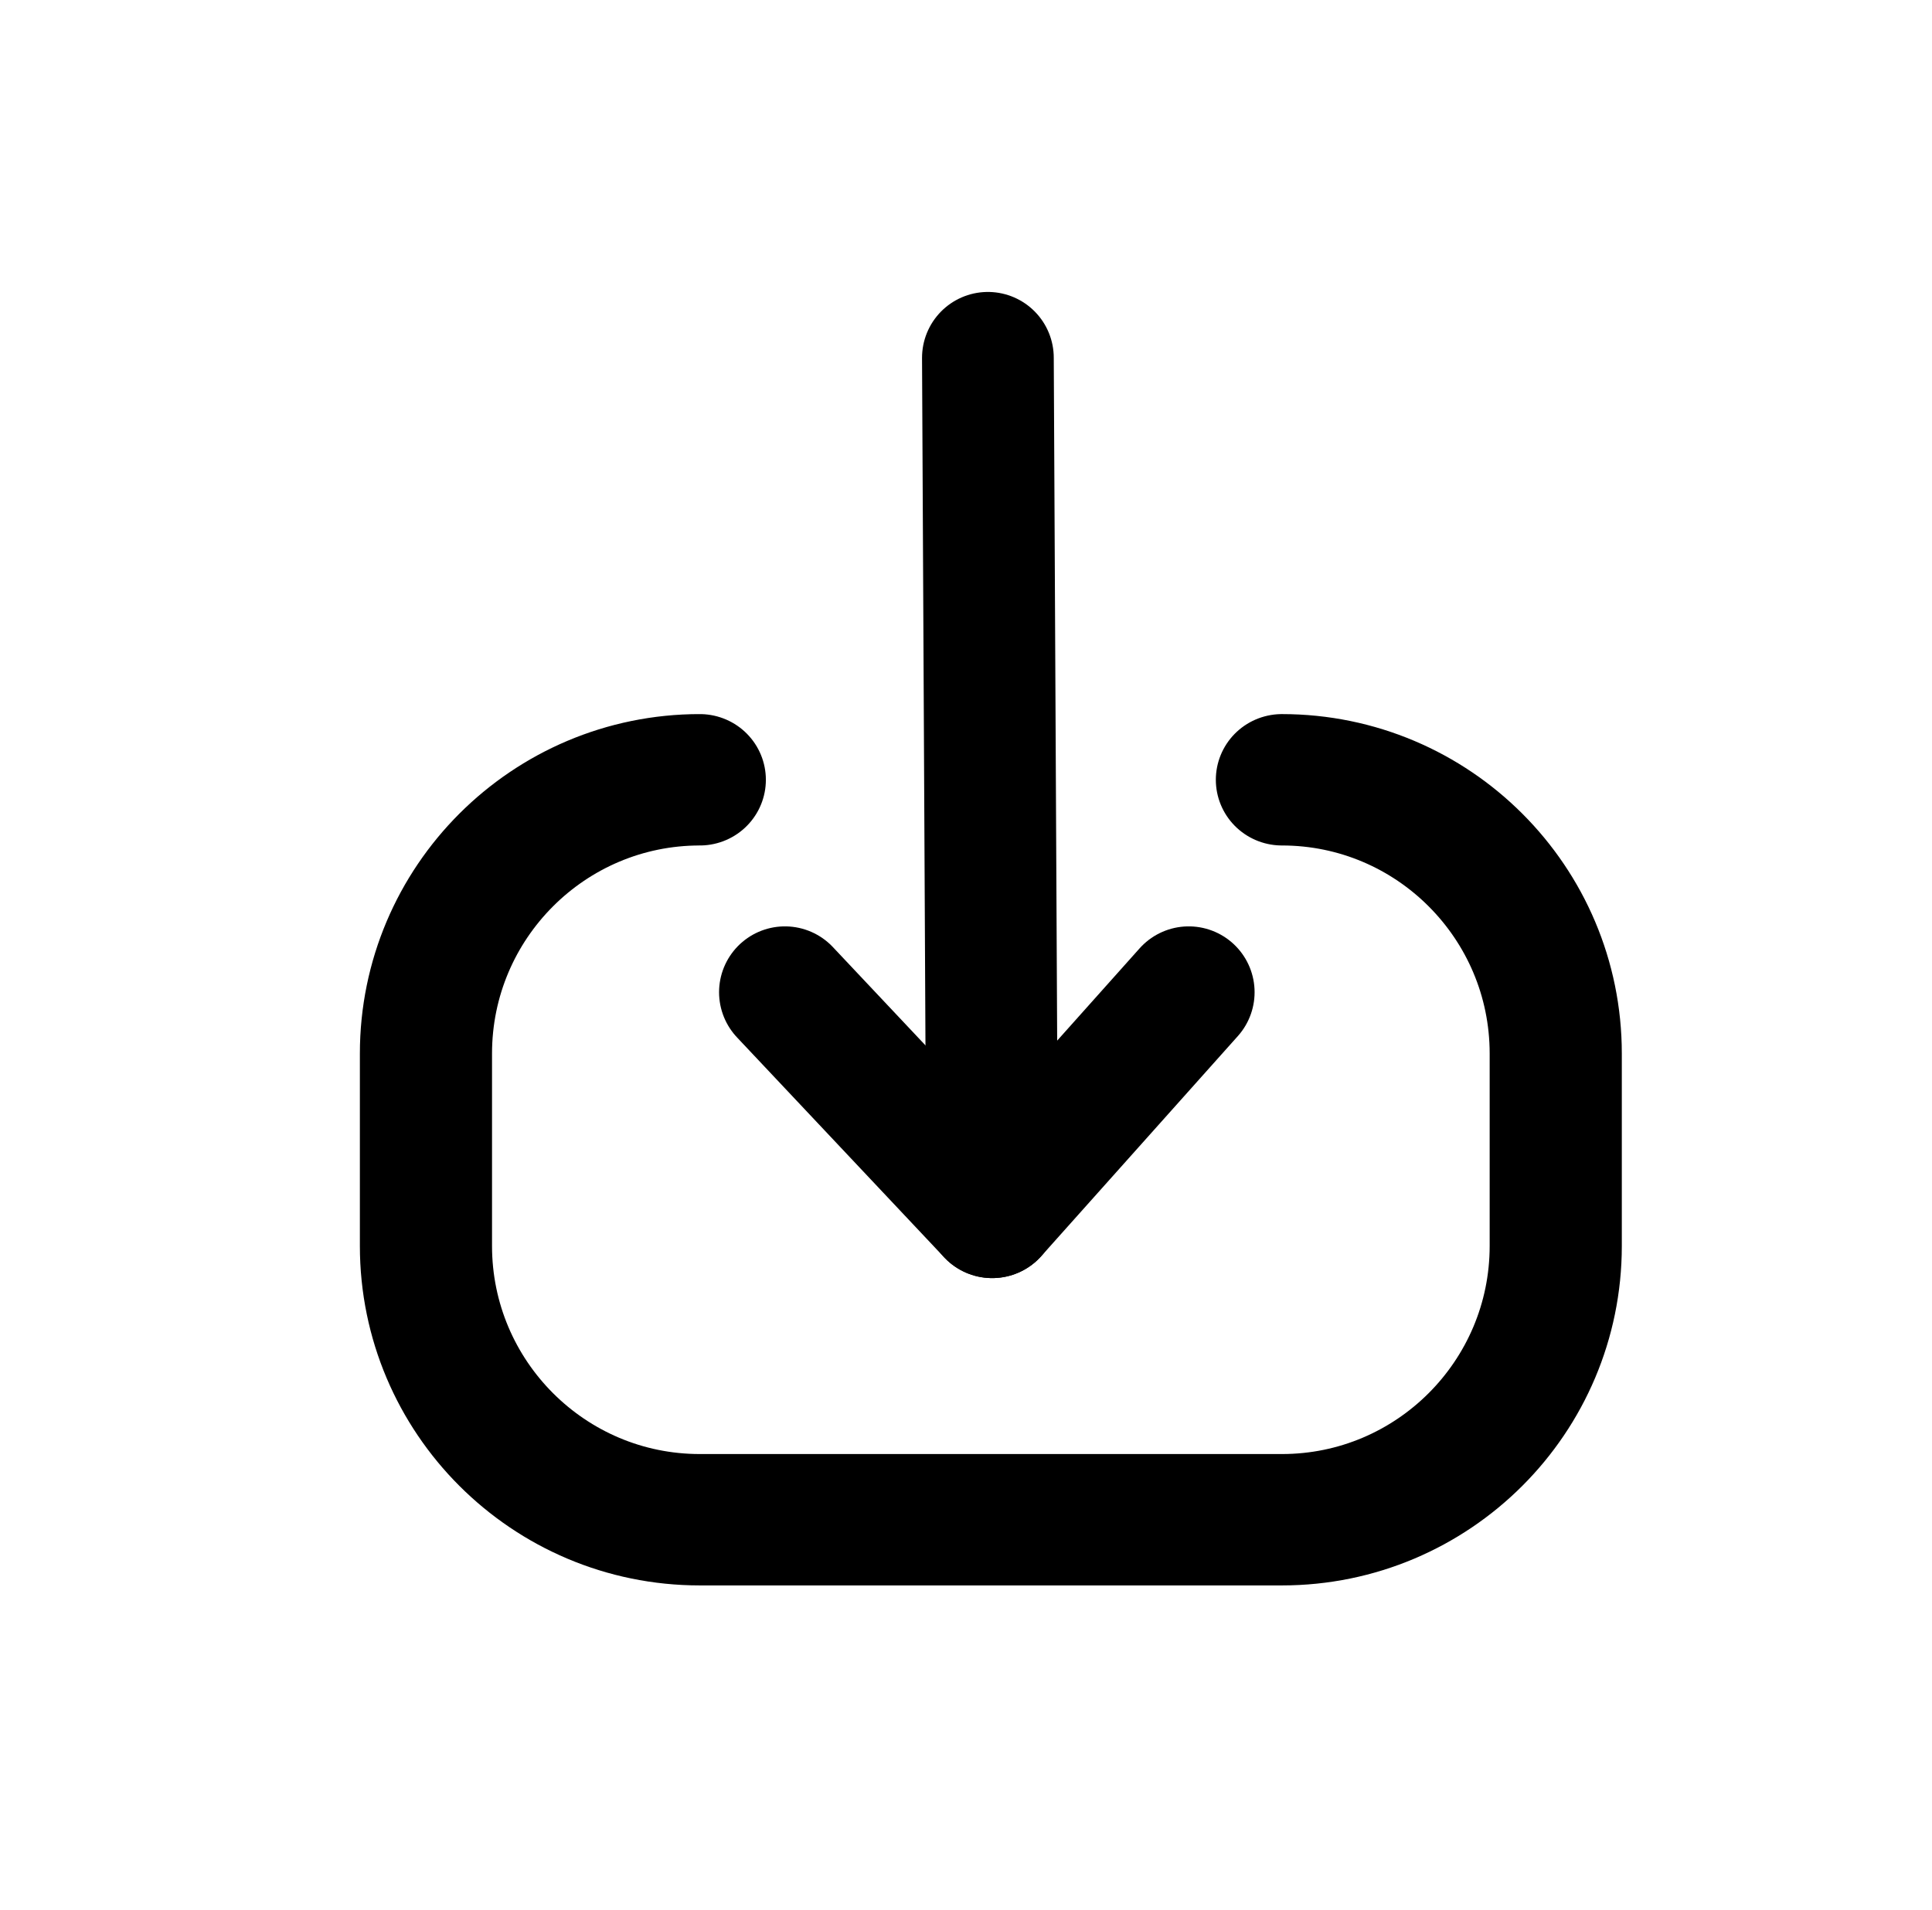
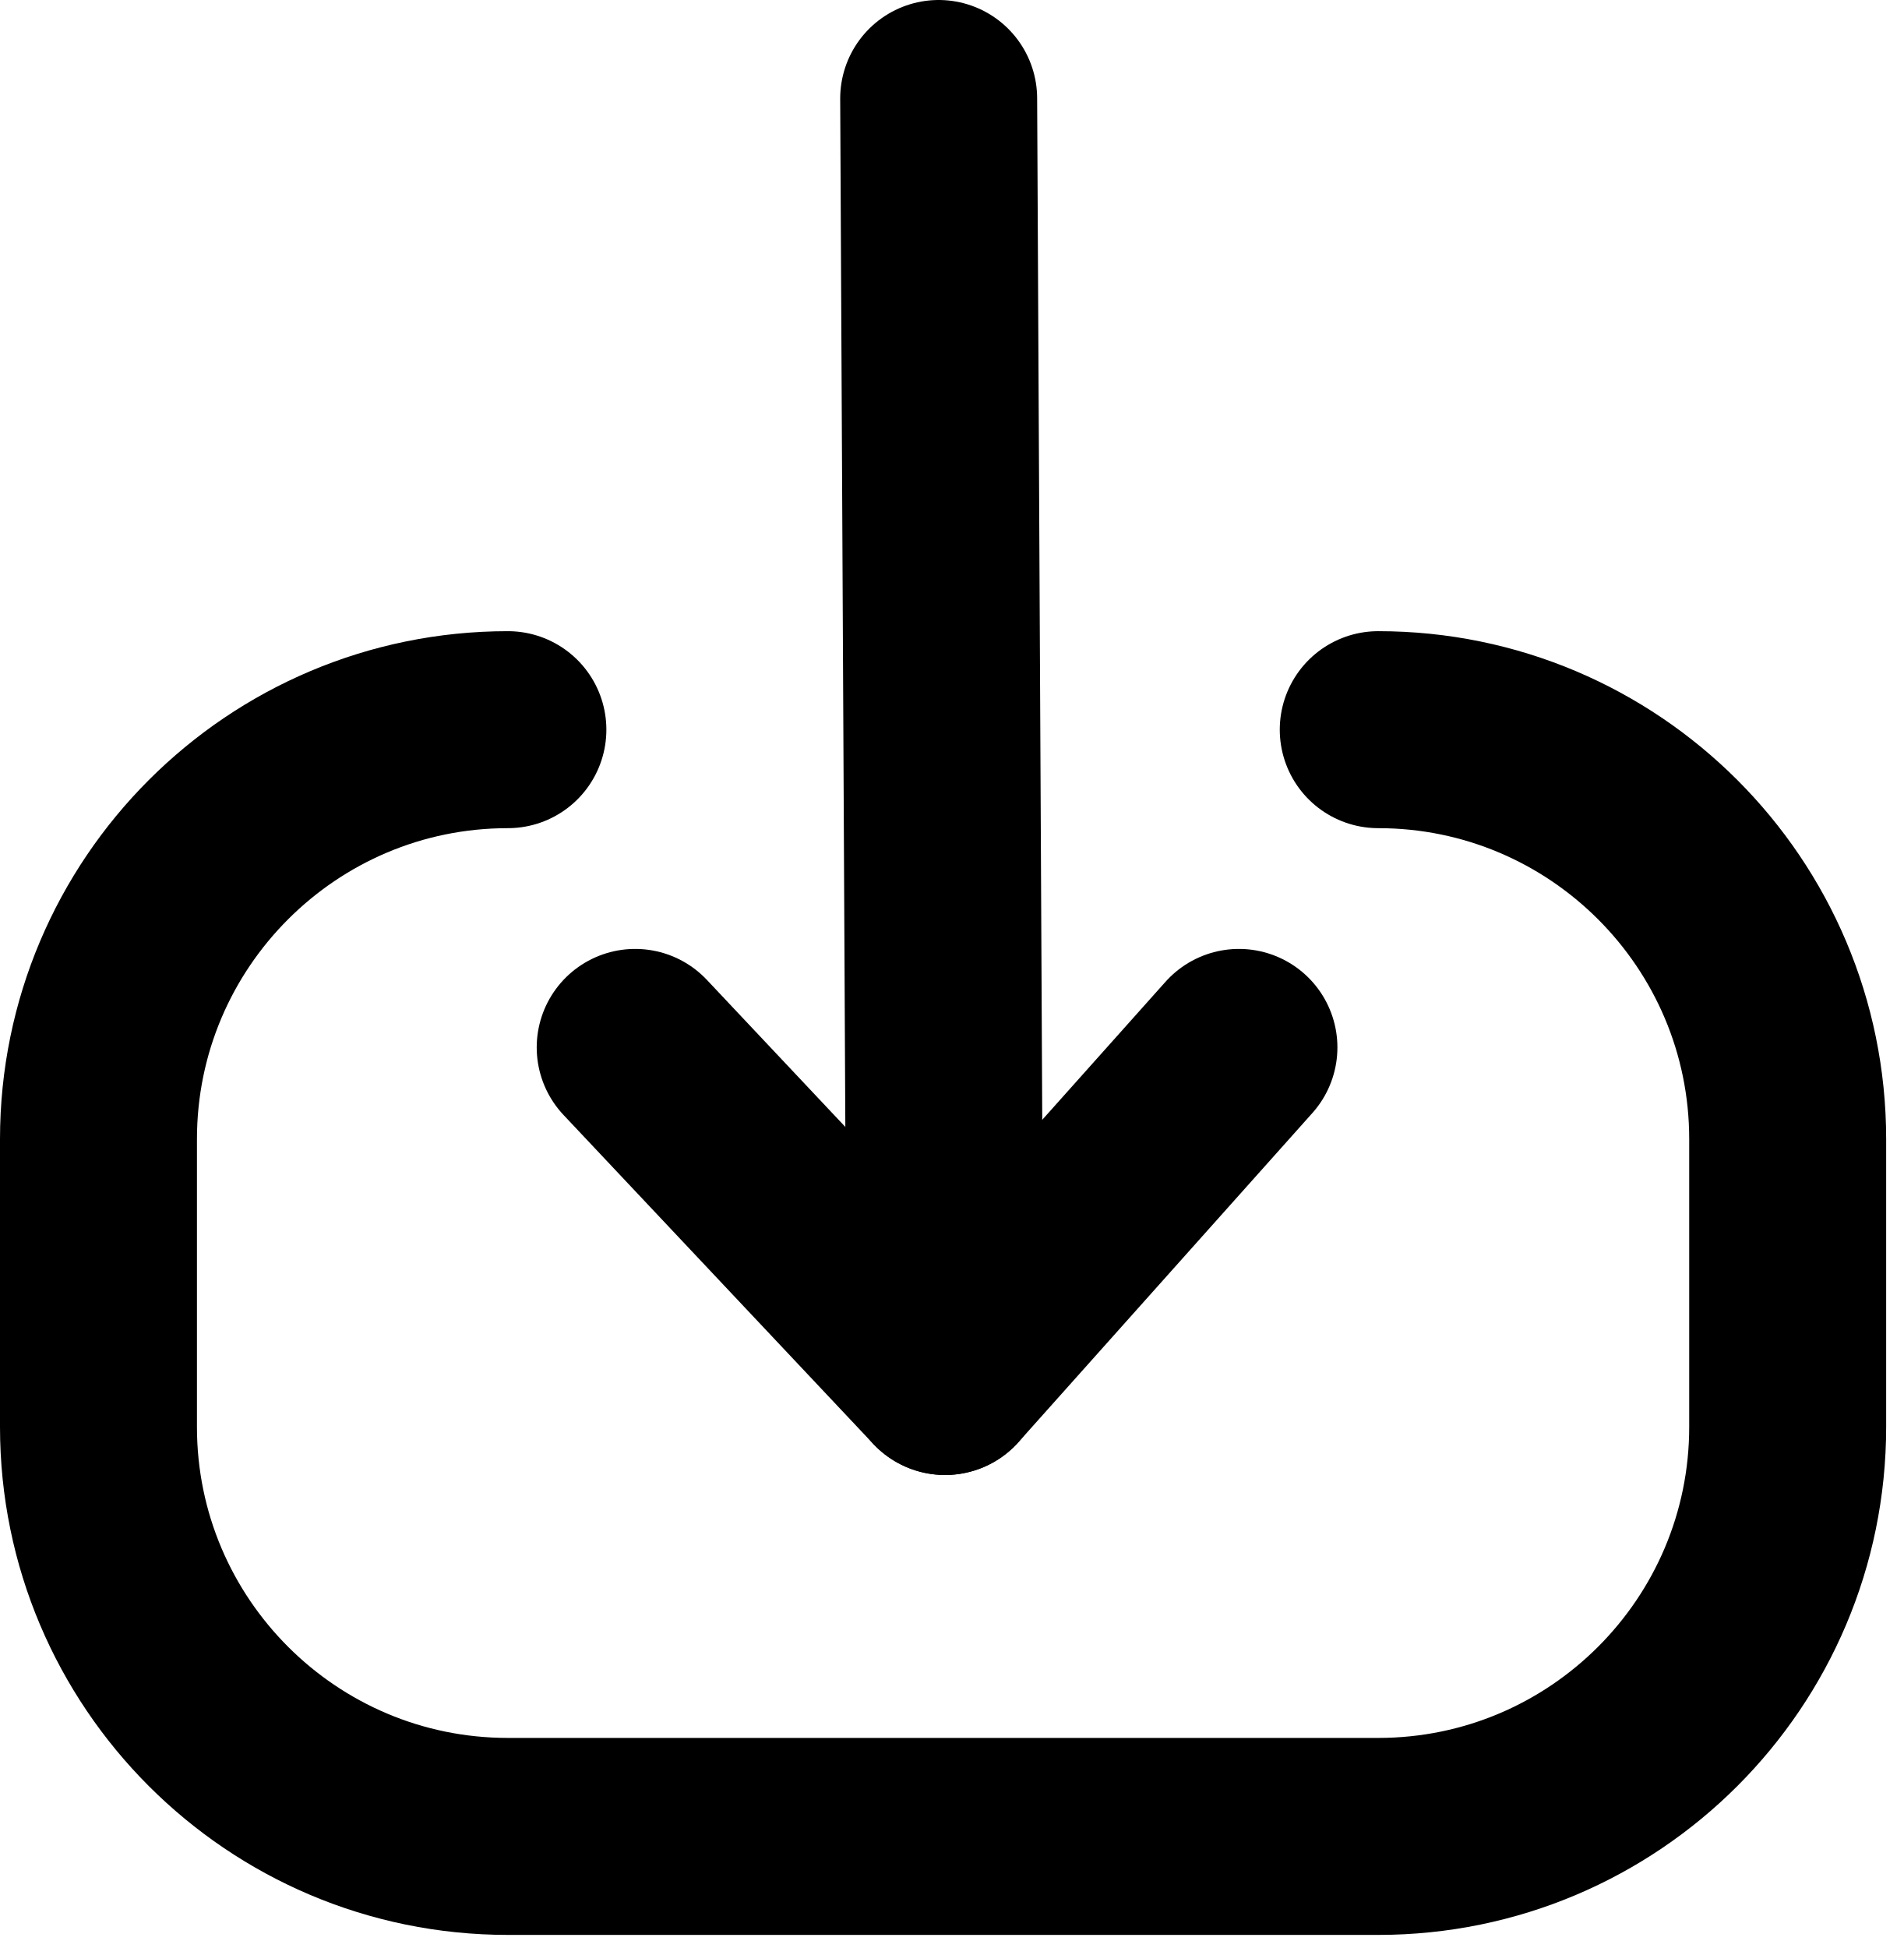
- <svg xmlns="http://www.w3.org/2000/svg" width="100%" height="100%" viewBox="0 0 176 174" version="1.1" xml:space="preserve" style="fill-rule:evenodd;clip-rule:evenodd;stroke-linecap:round;stroke-linejoin:round;stroke-miterlimit:1.5;">
-   <g transform="matrix(0.976366,0,0,0.970852,3.32096,5.4533)">
-     <g id="Outline">
-       <path d="M116.204,67.566C130.305,67.566 141.753,79.079 141.753,93.26L141.753,111.316C141.753,125.497 130.305,137.01 116.204,137.01L61.891,137.01C47.789,137.01 36.341,125.497 36.341,111.316L36.341,93.26C36.341,79.079 47.789,67.566 61.891,67.566" style="fill:none;stroke:black;stroke-width:12.33px;" />
-     </g>
-   </g>
-   <g id="Arrow">
-     <g transform="matrix(1,0,0,1,-2.67617,1.45973)">
-       <path d="M92.671,31.141L93.06,108.993" style="fill:none;stroke:black;stroke-width:12px;" />
-     </g>
-     <g transform="matrix(1,0,0,1,-2.67617,1.45973)">
-       <path d="M110.966,88.946L93.06,108.993L74.181,88.946" style="fill:none;stroke:black;stroke-width:12px;" />
-     </g>
-   </g>
+ <svg xmlns="http://www.w3.org/2000/svg" width="100%" height="100%" viewBox="0 0 87 89" version="1.1" xml:space="preserve" style="fill-rule:evenodd;clip-rule:evenodd;stroke-linecap:round;stroke-linejoin:round;stroke-miterlimit:1.5;">
+   <path d="M62.981,33.337c10.326,-0 18.71,8.383 18.71,18.709l-0,13.147c-0,10.326 -8.384,18.709 -18.71,18.709l-39.772,0c-10.326,0 -18.709,-8.383 -18.709,-18.709l0,-13.147c0,-10.326 8.383,-18.709 18.709,-18.709" style="fill:none;stroke:#000;stroke-width:9px;" />
+   <path d="M42.894,4.5l0.292,58.389" style="fill:none;stroke:#000;stroke-width:9px;" />
+   <path d="M56.615,47.854l-13.429,15.035l-14.16,-15.035" style="fill:none;stroke:#000;stroke-width:9px;" />
</svg>
